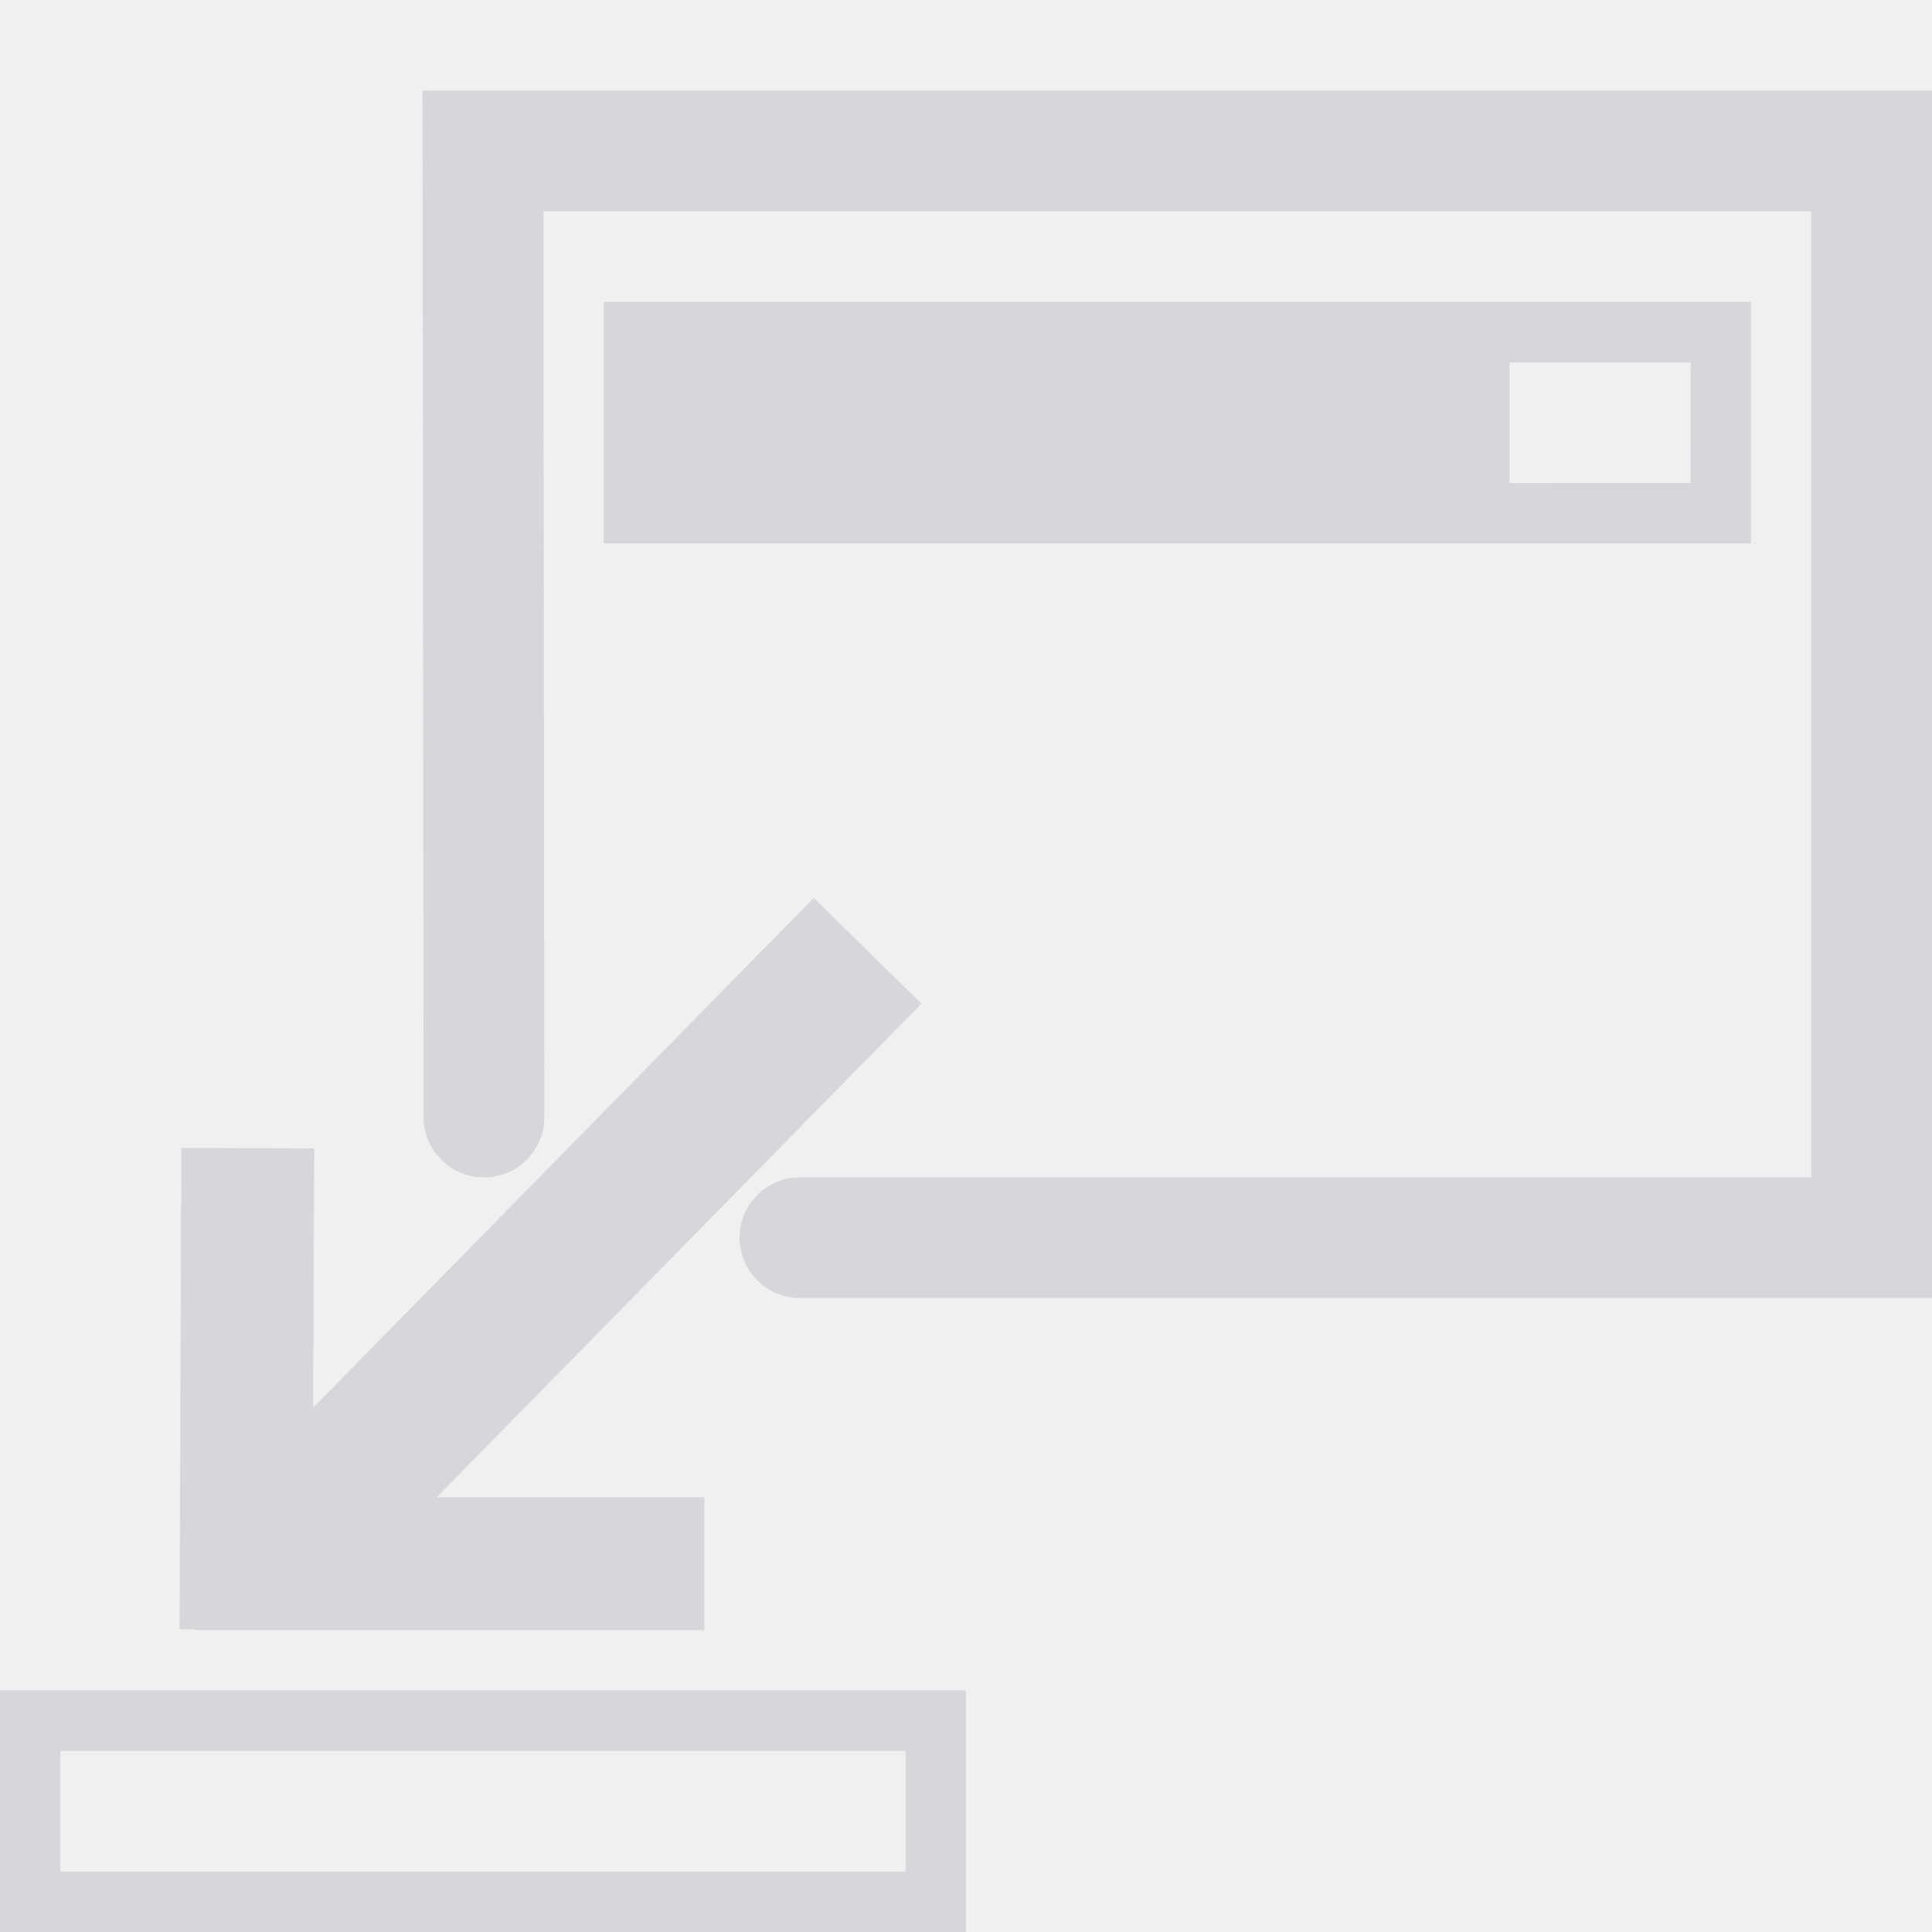
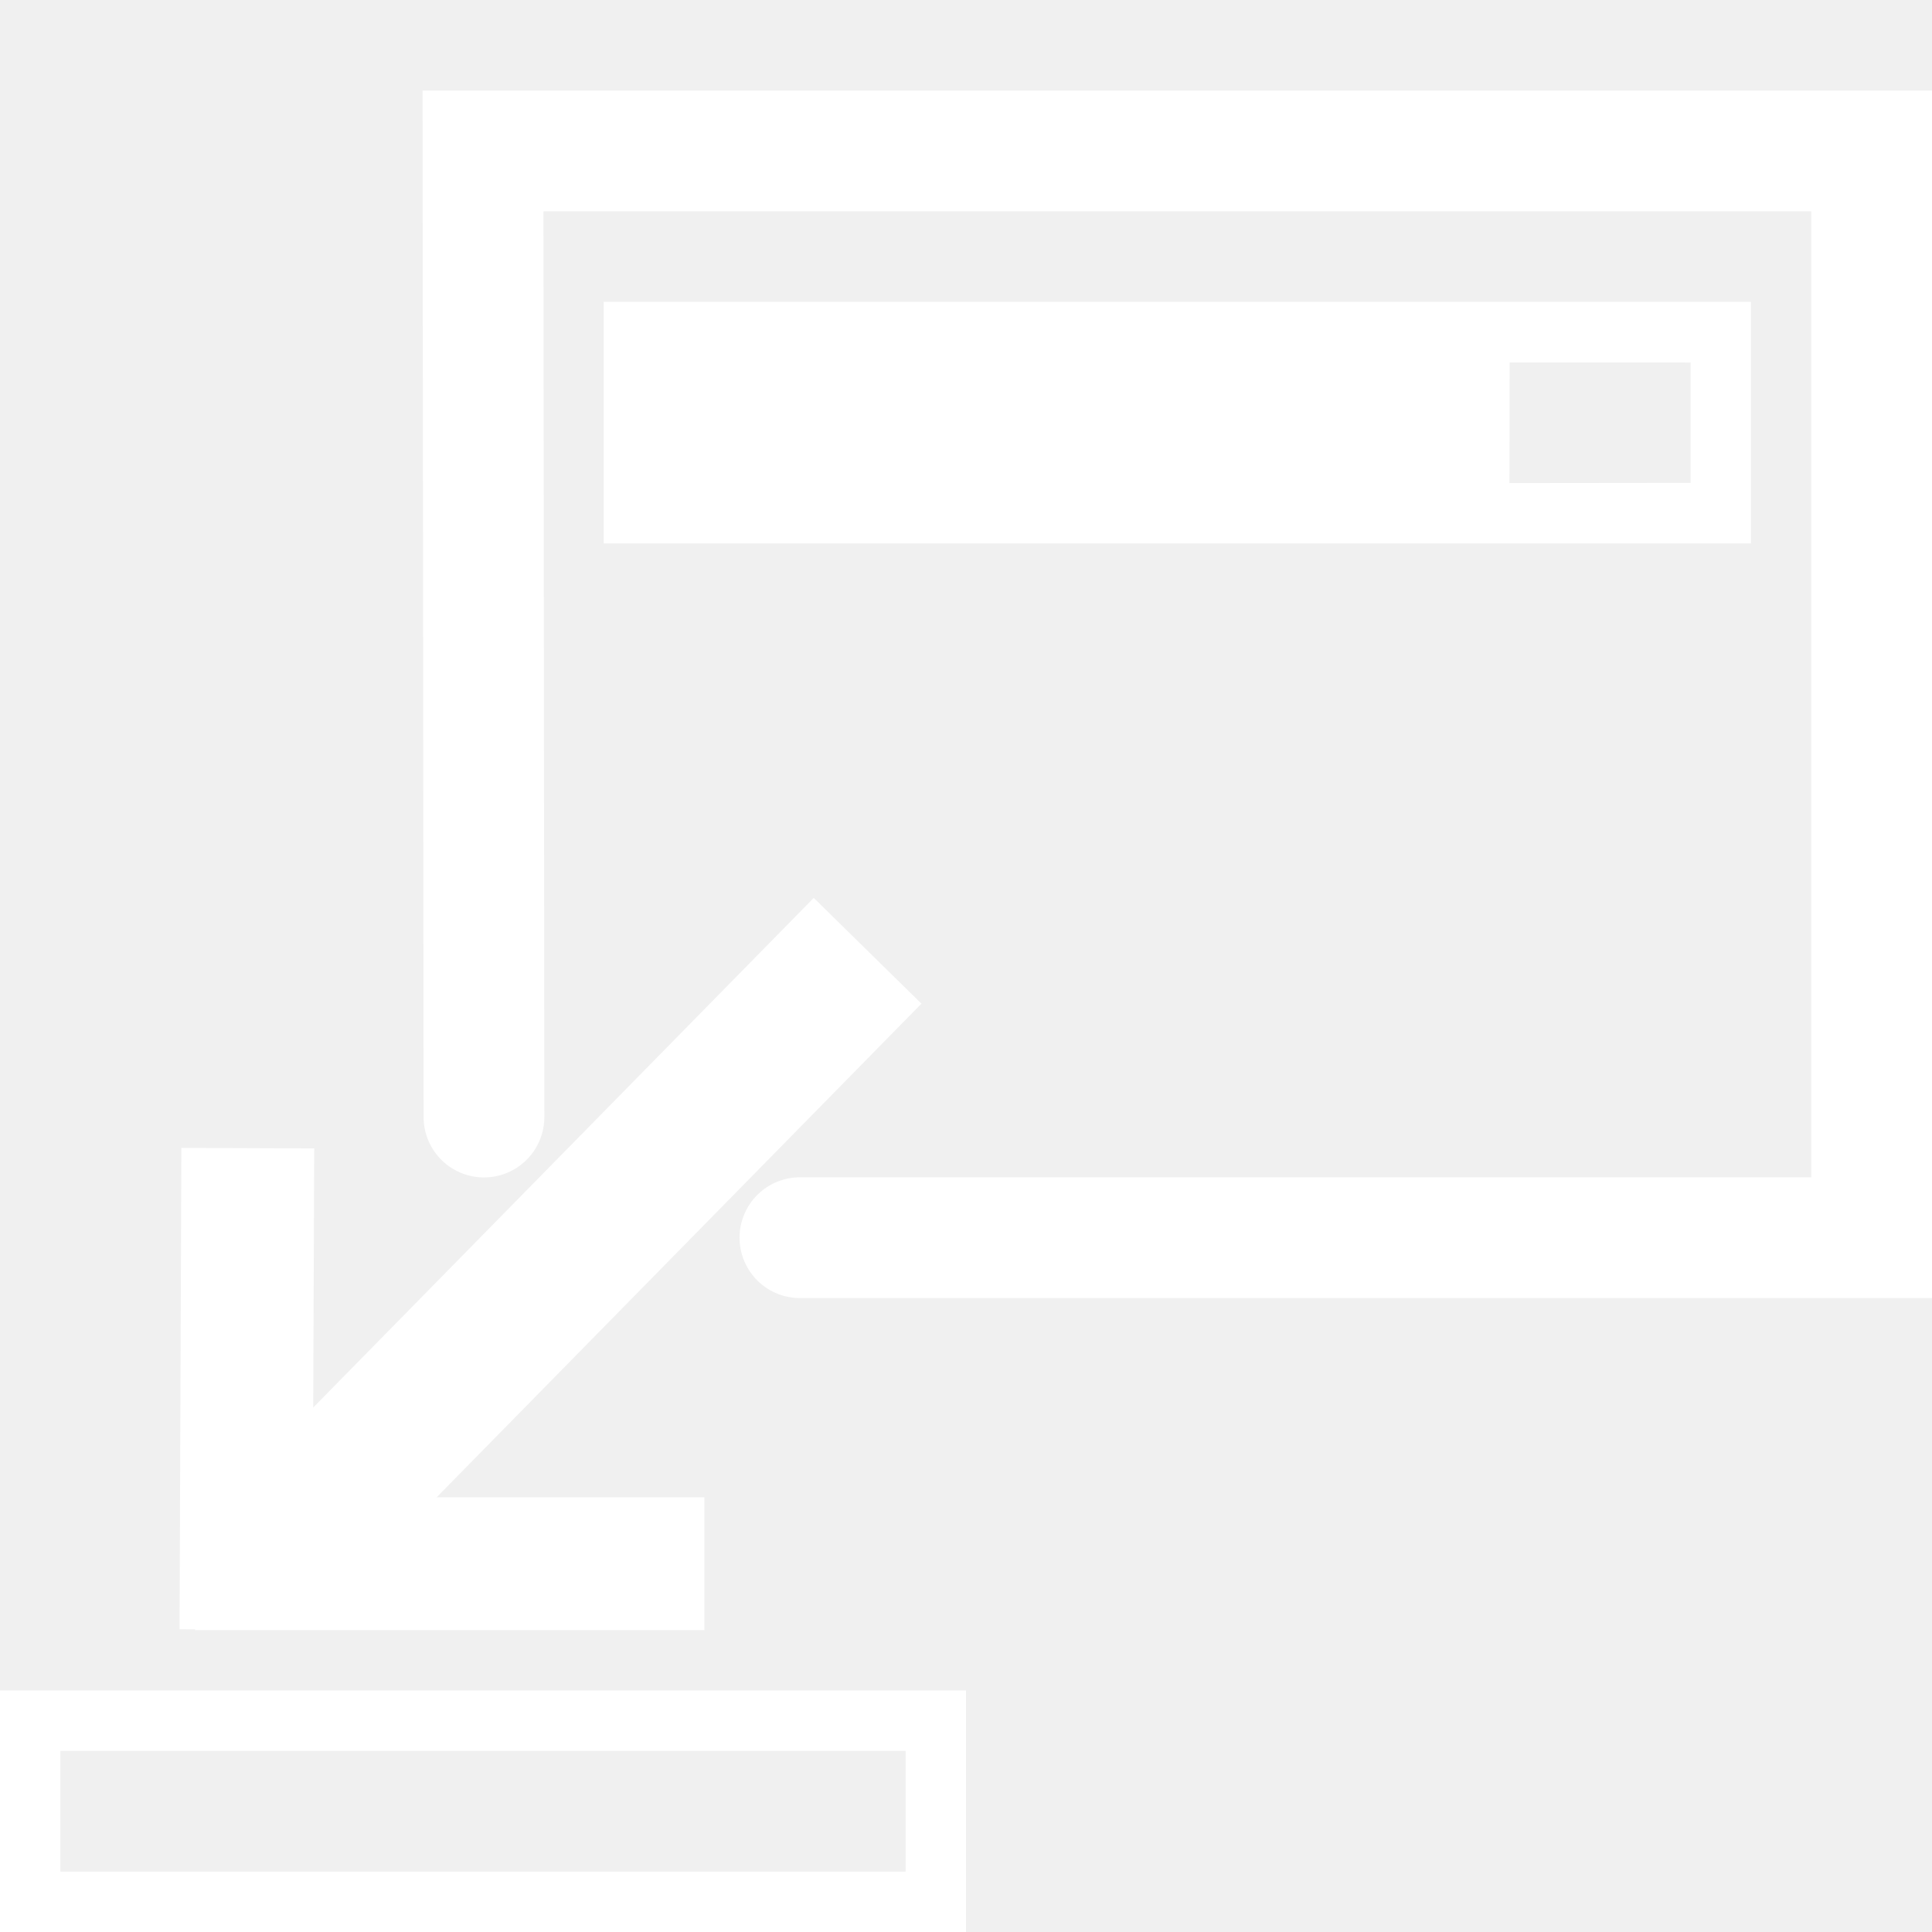
<svg xmlns="http://www.w3.org/2000/svg" width="32px" height="32px" id="svg2987" version="1.1">
  <defs id="defs2989" />
  <g id="layer1">
-     <path style="fill:#f9f9fa;fill-opacity:0.004;stroke:#d7d7db;stroke-width:2;stroke-linecap:round;stroke-miterlimit:4;stroke-dasharray:none;stroke-dashoffset:0;stroke-opacity:1" d="M 8.016,18.502 8,2.5 h 23 v 18 H 13.249" id="rect3765" />
-     <path style="fill:#d7d7db;fill-opacity:1;fill-rule:nonzero;stroke:#d7d7db;stroke-width:0.748;stroke-miterlimit:4;stroke-dasharray:none;stroke-dashoffset:0;stroke-opacity:1" d="M 10.373,5.373 V 8.627 H 28.627 V 5.373 Z m 14.258,0.257 3.745,5.559e-4 5.54e-4,2.741 -3.75,0.004 z" id="rect3791" />
-     <rect style="fill:#f9f9fa;fill-opacity:0.004;fill-rule:nonzero;stroke:#d7d7db;stroke-width:1;stroke-linecap:square;stroke-linejoin:miter;stroke-miterlimit:4;stroke-opacity:1;stroke-dasharray:none;stroke-dashoffset:0" id="rect6988" width="15" height="3" x="0.5" y="28.5" />
-     <path style="fill:none;stroke:#d7d7db;stroke-width:2.2;stroke-linecap:square;stroke-linejoin:miter;stroke-miterlimit:4;stroke-dasharray:none;stroke-opacity:1" d="M 4.078,25.89 4.1,20.117" id="path6992" />
-     <path style="fill:none;stroke:#d7d7db;stroke-width:2.5;stroke-linecap:butt;stroke-linejoin:miter;stroke-miterlimit:4;stroke-opacity:1;stroke-dasharray:none" d="M 4.547,25.75 14.37,15.748" id="path6994" />
-     <path style="fill:none;stroke:#d7d7db;stroke-width:2.2;stroke-linecap:square;stroke-linejoin:miter;stroke-miterlimit:4;stroke-opacity:1;stroke-dasharray:none" d="m 4.331,25.9 6.236,0" id="path6996" />
+     <path style="fill:#f9f9fa;fill-opacity:0.004;stroke:#ffffff;stroke-width:2;stroke-linecap:round;stroke-miterlimit:4;stroke-dasharray:none;stroke-dashoffset:0;stroke-opacity:1" d="M 8.016,18.502 8,2.5 h 23 v 18 H 13.249" id="rect3765" />
+     <path style="fill:#ffffff;fill-opacity:1;fill-rule:nonzero;stroke:#ffffff;stroke-width:0.748;stroke-miterlimit:4;stroke-dasharray:none;stroke-dashoffset:0;stroke-opacity:1" d="M 10.373,5.373 V 8.627 H 28.627 V 5.373 Z m 14.258,0.257 3.745,5.559e-4 5.54e-4,2.741 -3.75,0.004 z" id="rect3791" />
+     <rect style="fill:#f9f9fa;fill-opacity:0.004;fill-rule:nonzero;stroke:#ffffff;stroke-width:1;stroke-linecap:square;stroke-linejoin:miter;stroke-miterlimit:4;stroke-opacity:1;stroke-dasharray:none;stroke-dashoffset:0" id="rect6988" width="15" height="3" x="0.5" y="28.5" />
+     <path style="fill:none;stroke:#ffffff;stroke-width:2.2;stroke-linecap:square;stroke-linejoin:miter;stroke-miterlimit:4;stroke-dasharray:none;stroke-opacity:1" d="M 4.078,25.89 4.1,20.117" id="path6992" />
+     <path style="fill:none;stroke:#ffffff;stroke-width:2.5;stroke-linecap:butt;stroke-linejoin:miter;stroke-miterlimit:4;stroke-opacity:1;stroke-dasharray:none" d="M 4.547,25.75 14.37,15.748" id="path6994" />
+     <path style="fill:none;stroke:#ffffff;stroke-width:2.2;stroke-linecap:square;stroke-linejoin:miter;stroke-miterlimit:4;stroke-opacity:1;stroke-dasharray:none" d="m 4.331,25.9 6.236,0" id="path6996" />
  </g>
</svg>
